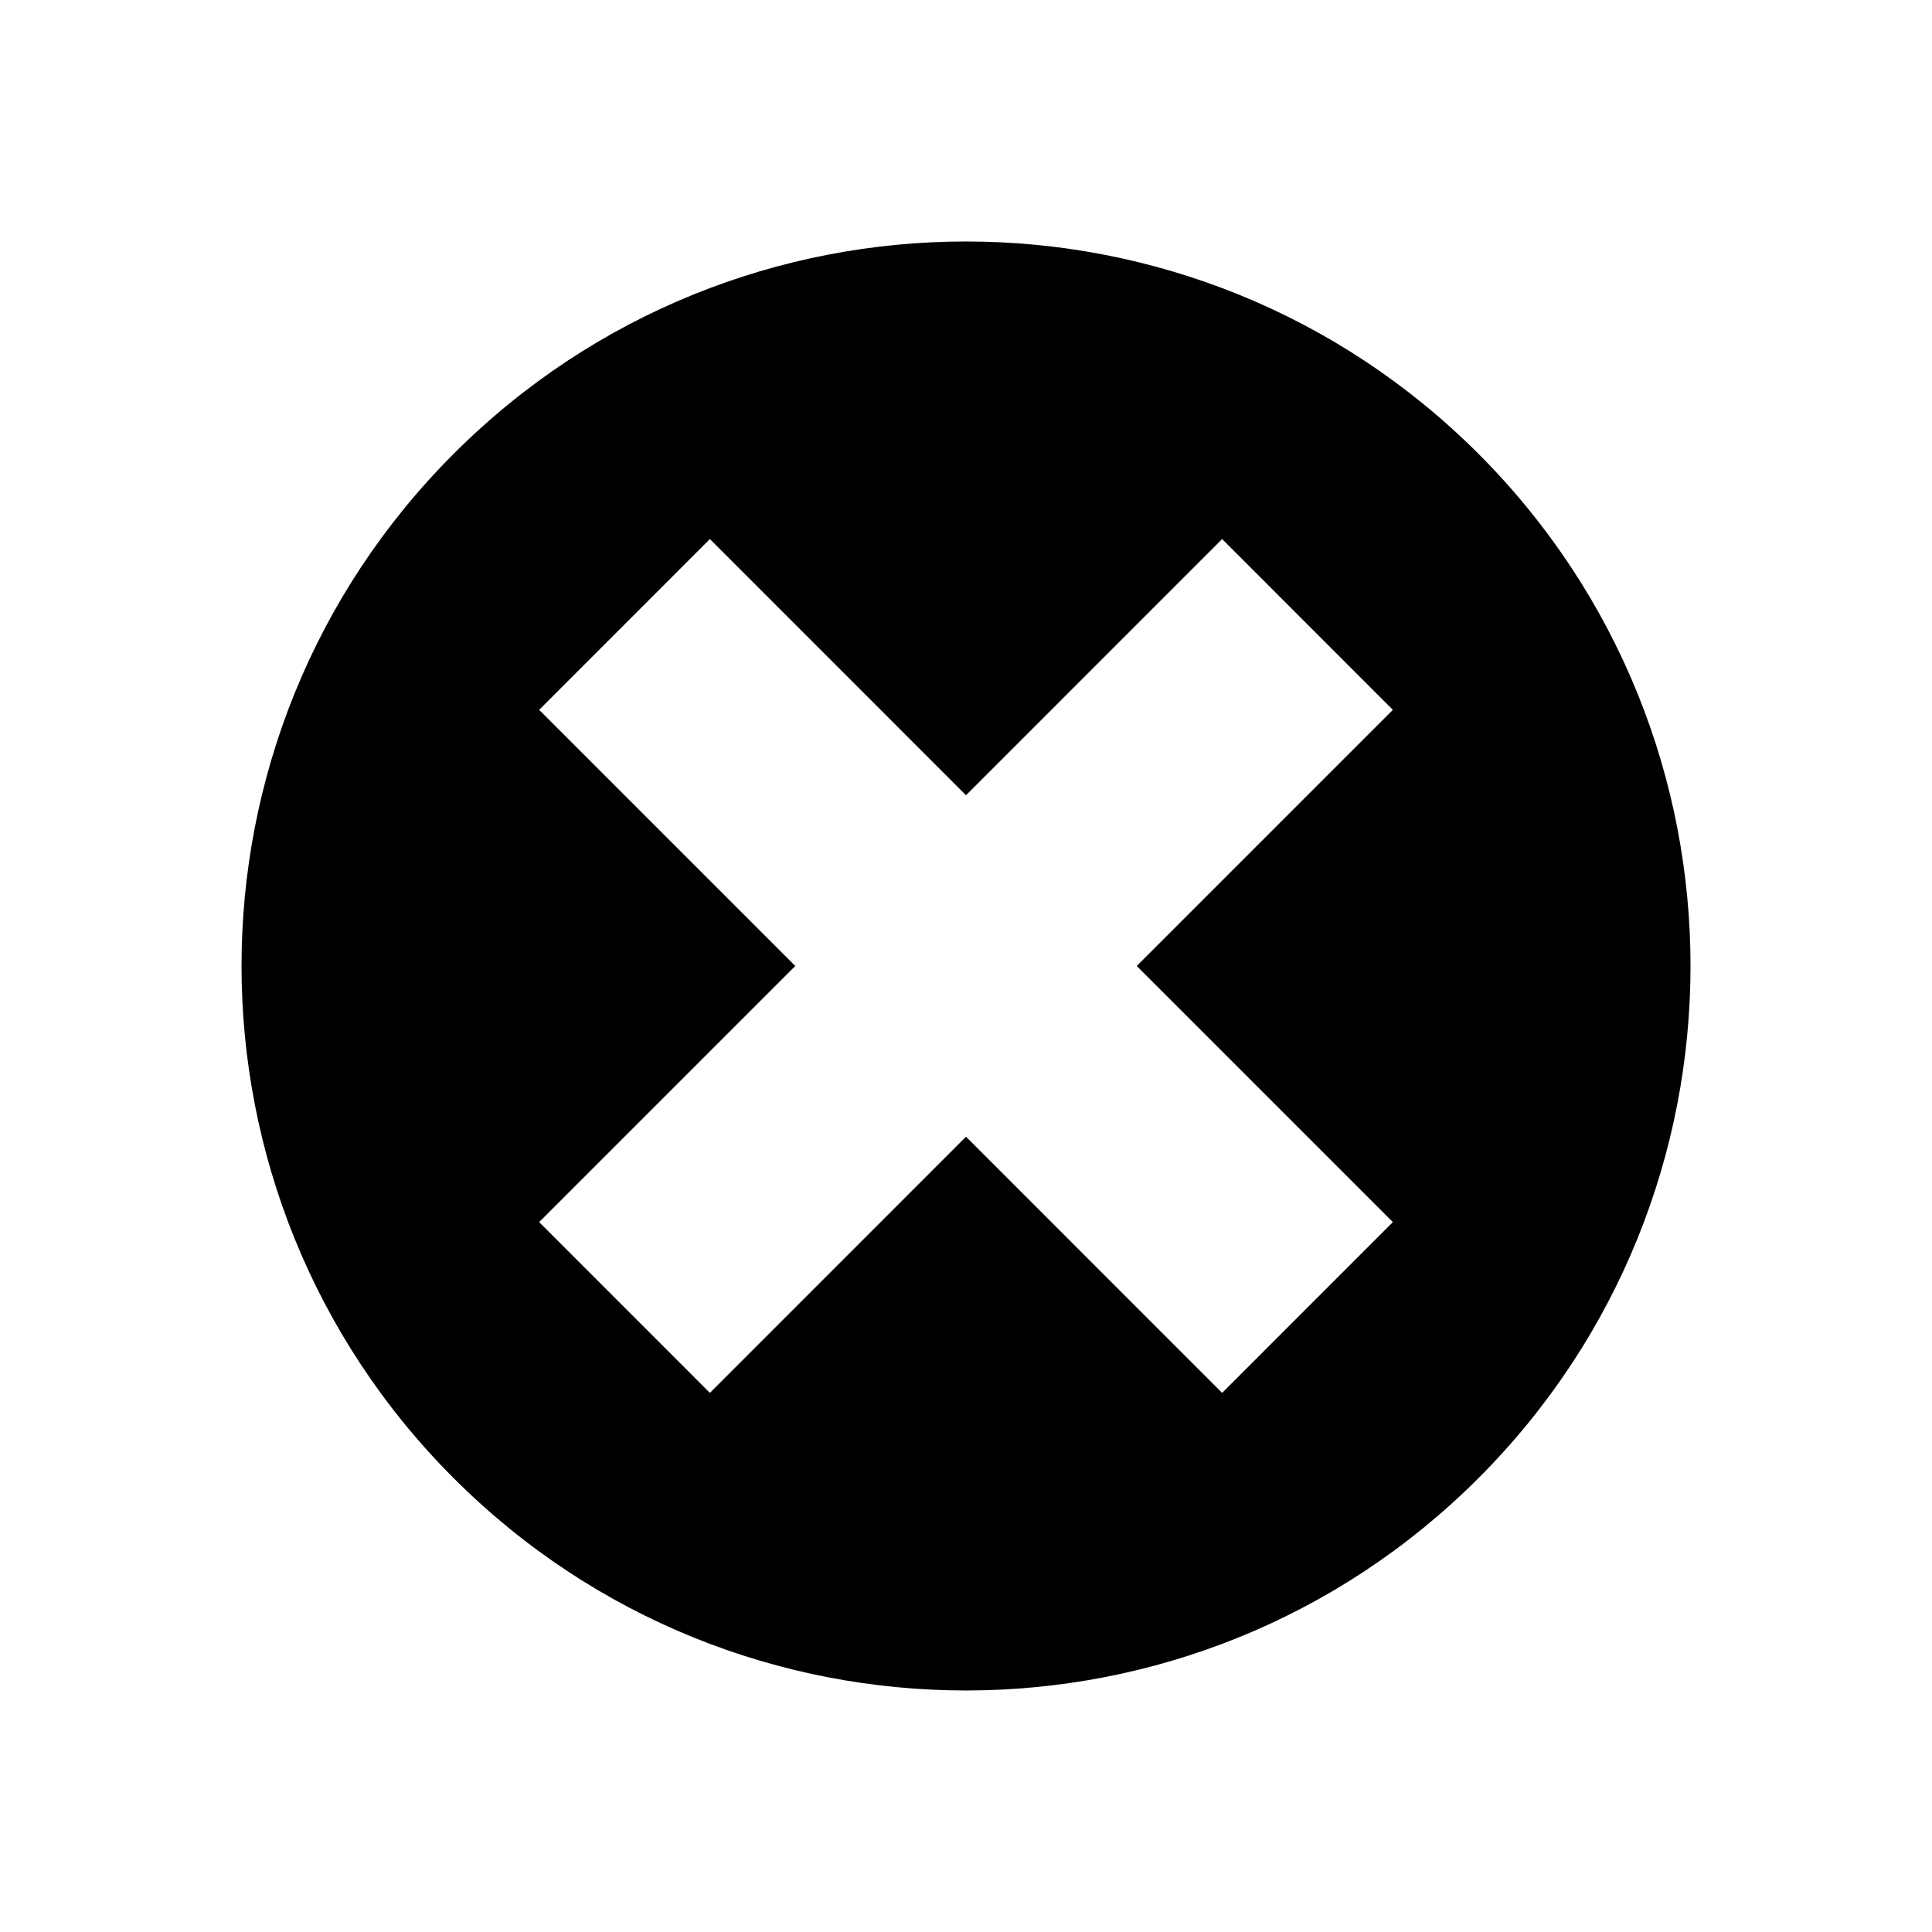
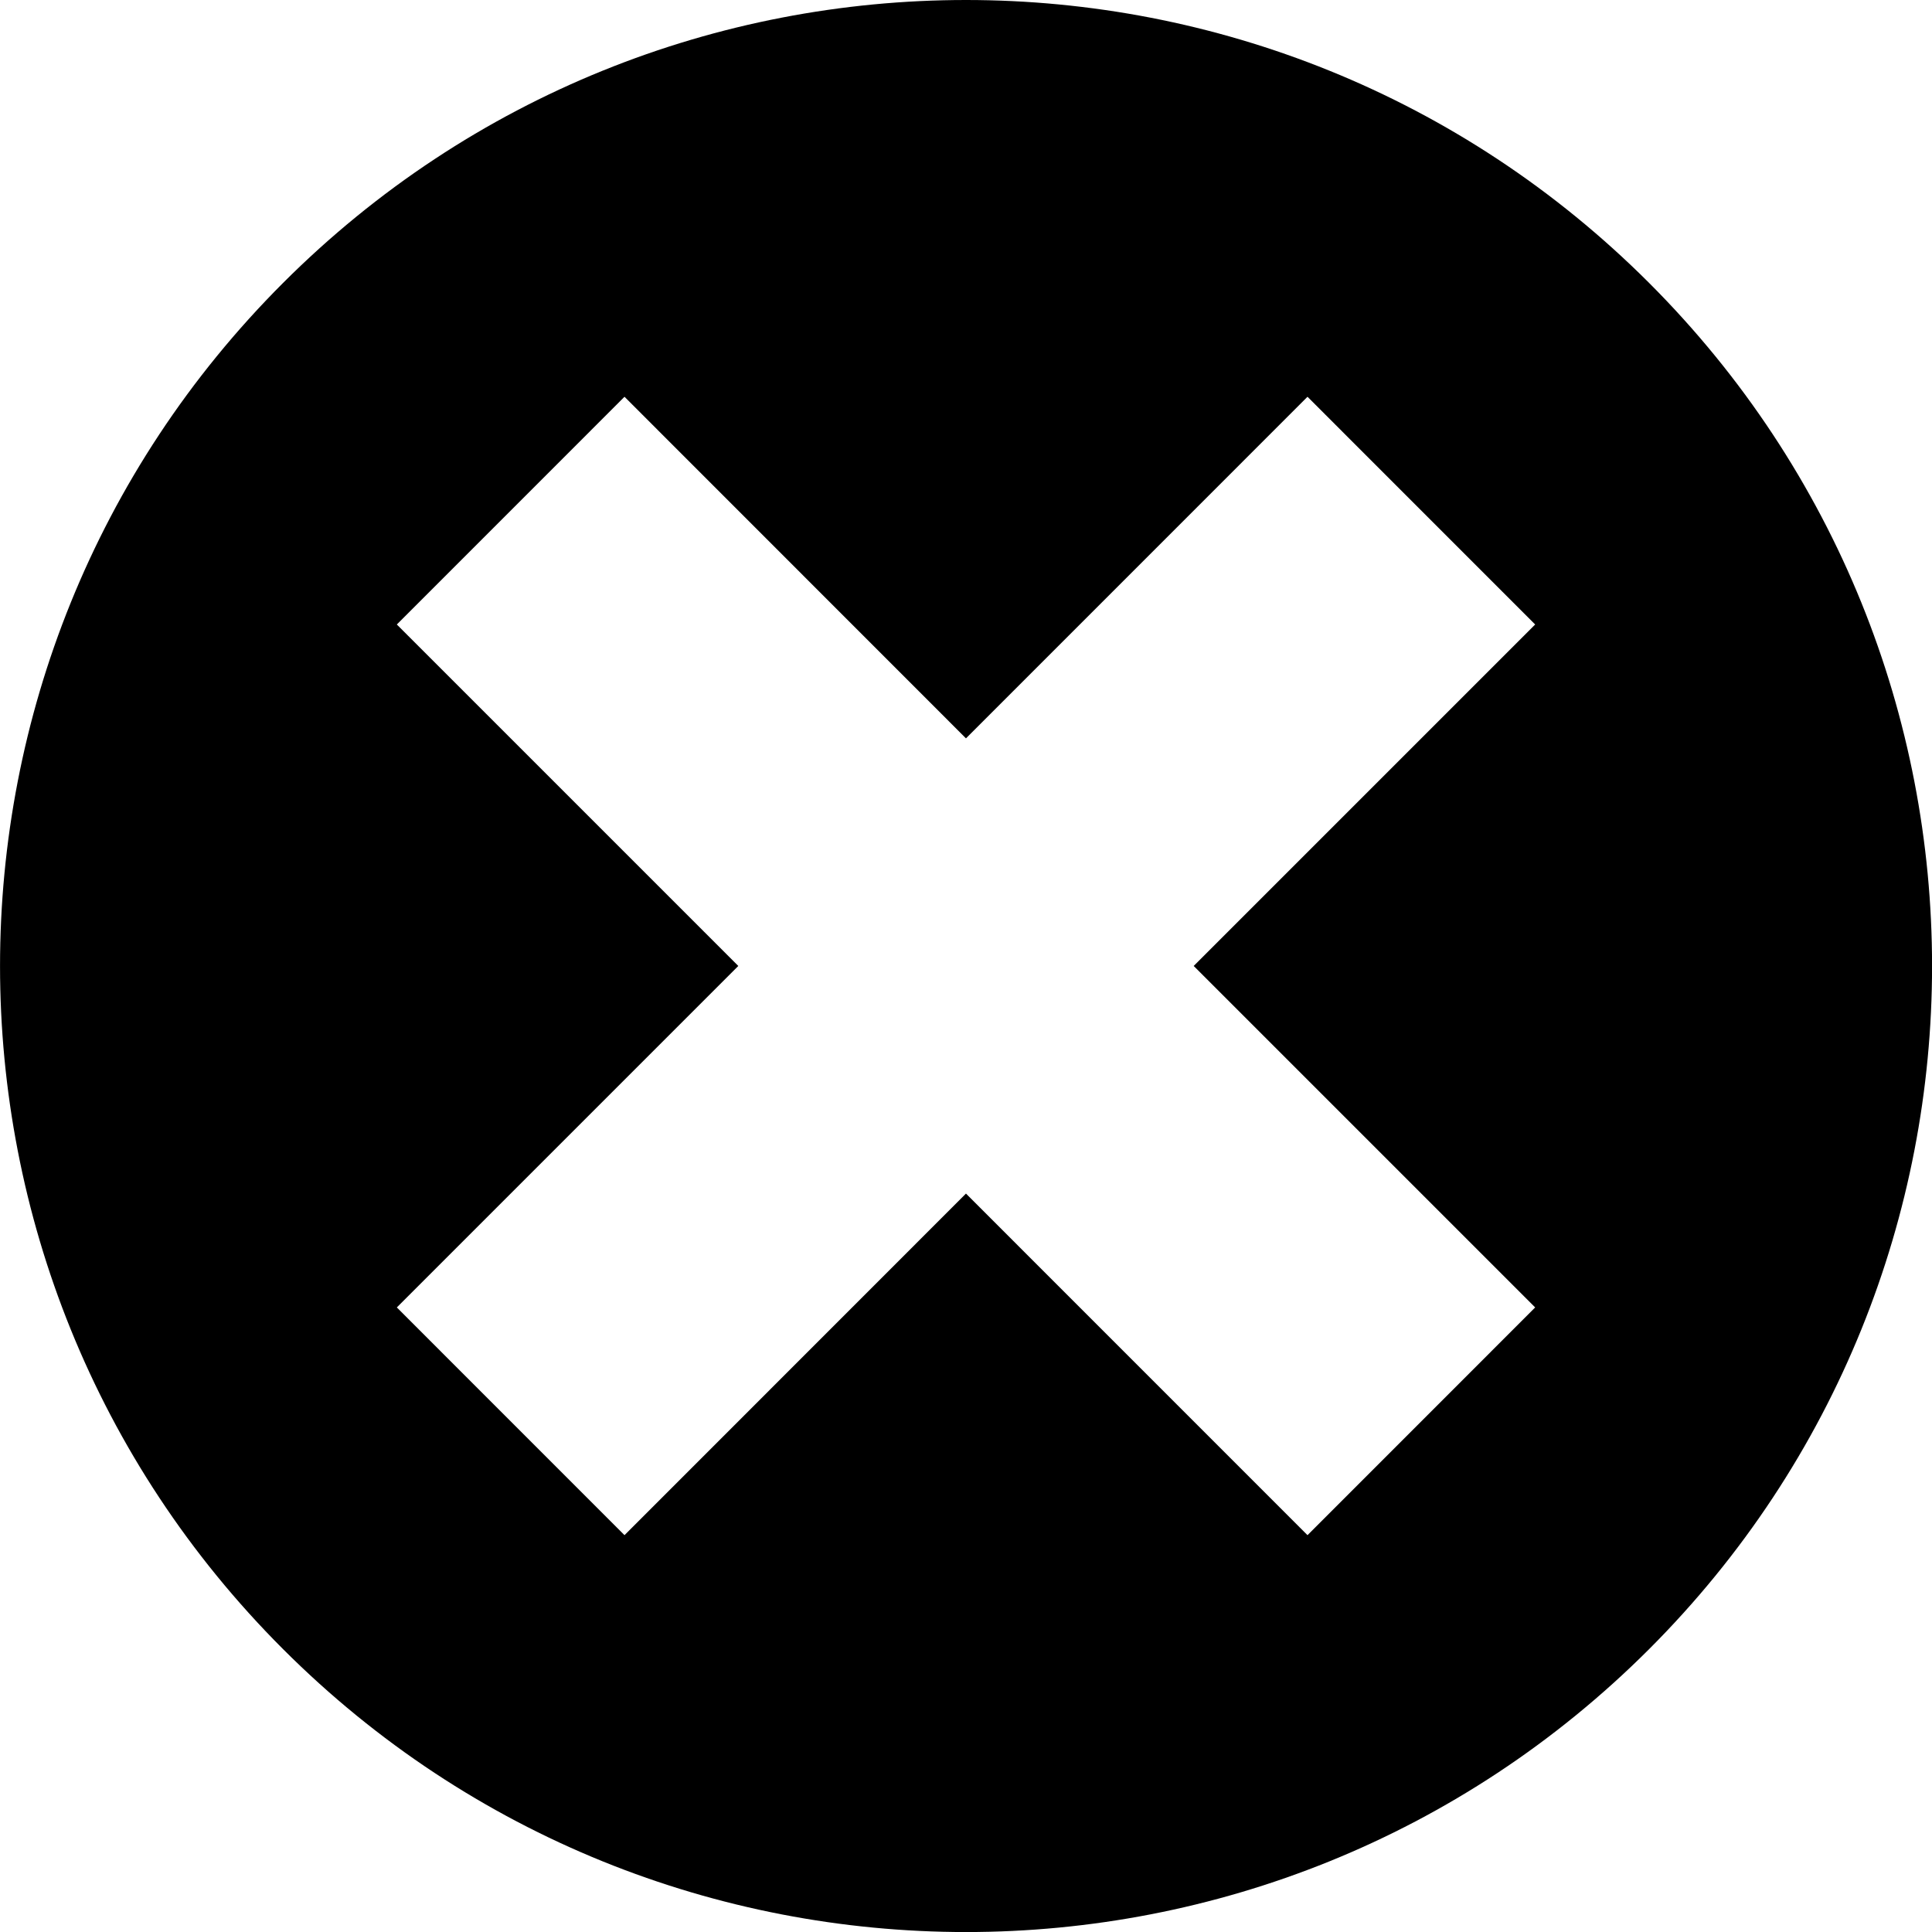
- <svg xmlns="http://www.w3.org/2000/svg" fill="#000000" width="800px" height="800px" viewBox="0 -0.01 512.023 512.023" version="1.1" id="svg1">
+ <svg xmlns="http://www.w3.org/2000/svg" fill="#000000" width="50" height="50" viewBox="0 -0.01 32.001 32.001" version="1.1" id="svg1">
  <defs id="defs1" />
-   <path d="m 256.017,63.989 c -49.137,0 -98.271,18.746 -135.756,56.239 -75,74.985 -75,196.55 0,271.535 74.97,74.986 196.534,74.986 271.535,0 74.971,-74.986 74.971,-196.55 0,-271.535 C 354.295,82.735 305.154,63.989 256.017,63.989 Z m -67.881,78.862 67.876,67.893 67.878,-67.893 45.25,45.267 -67.876,67.877 67.876,67.877 -45.25,45.266 -67.878,-67.892 -67.876,67.892 -45.251,-45.266 67.876,-67.877 -67.876,-67.877 z" style="" id="path2" />
+   <path d="m 16.001,-0.01 c -4.095,0 -8.189,1.562 -11.313,4.687 -6.25,6.249 -6.25,16.379 0,22.628 6.248,6.249 16.378,6.249 22.628,0 6.248,-6.249 6.248,-16.379 0,-22.628 C 24.191,1.552 20.096,-0.01 16.001,-0.01 Z m -5.657,6.572 5.656,5.658 5.657,-5.658 3.771,3.772 -5.656,5.656 5.656,5.656 -3.771,3.772 -5.657,-5.658 -5.656,5.658 -3.771,-3.772 5.656,-5.656 -5.656,-5.656 z" id="path2" style="stroke-width:0.083" />
</svg>
